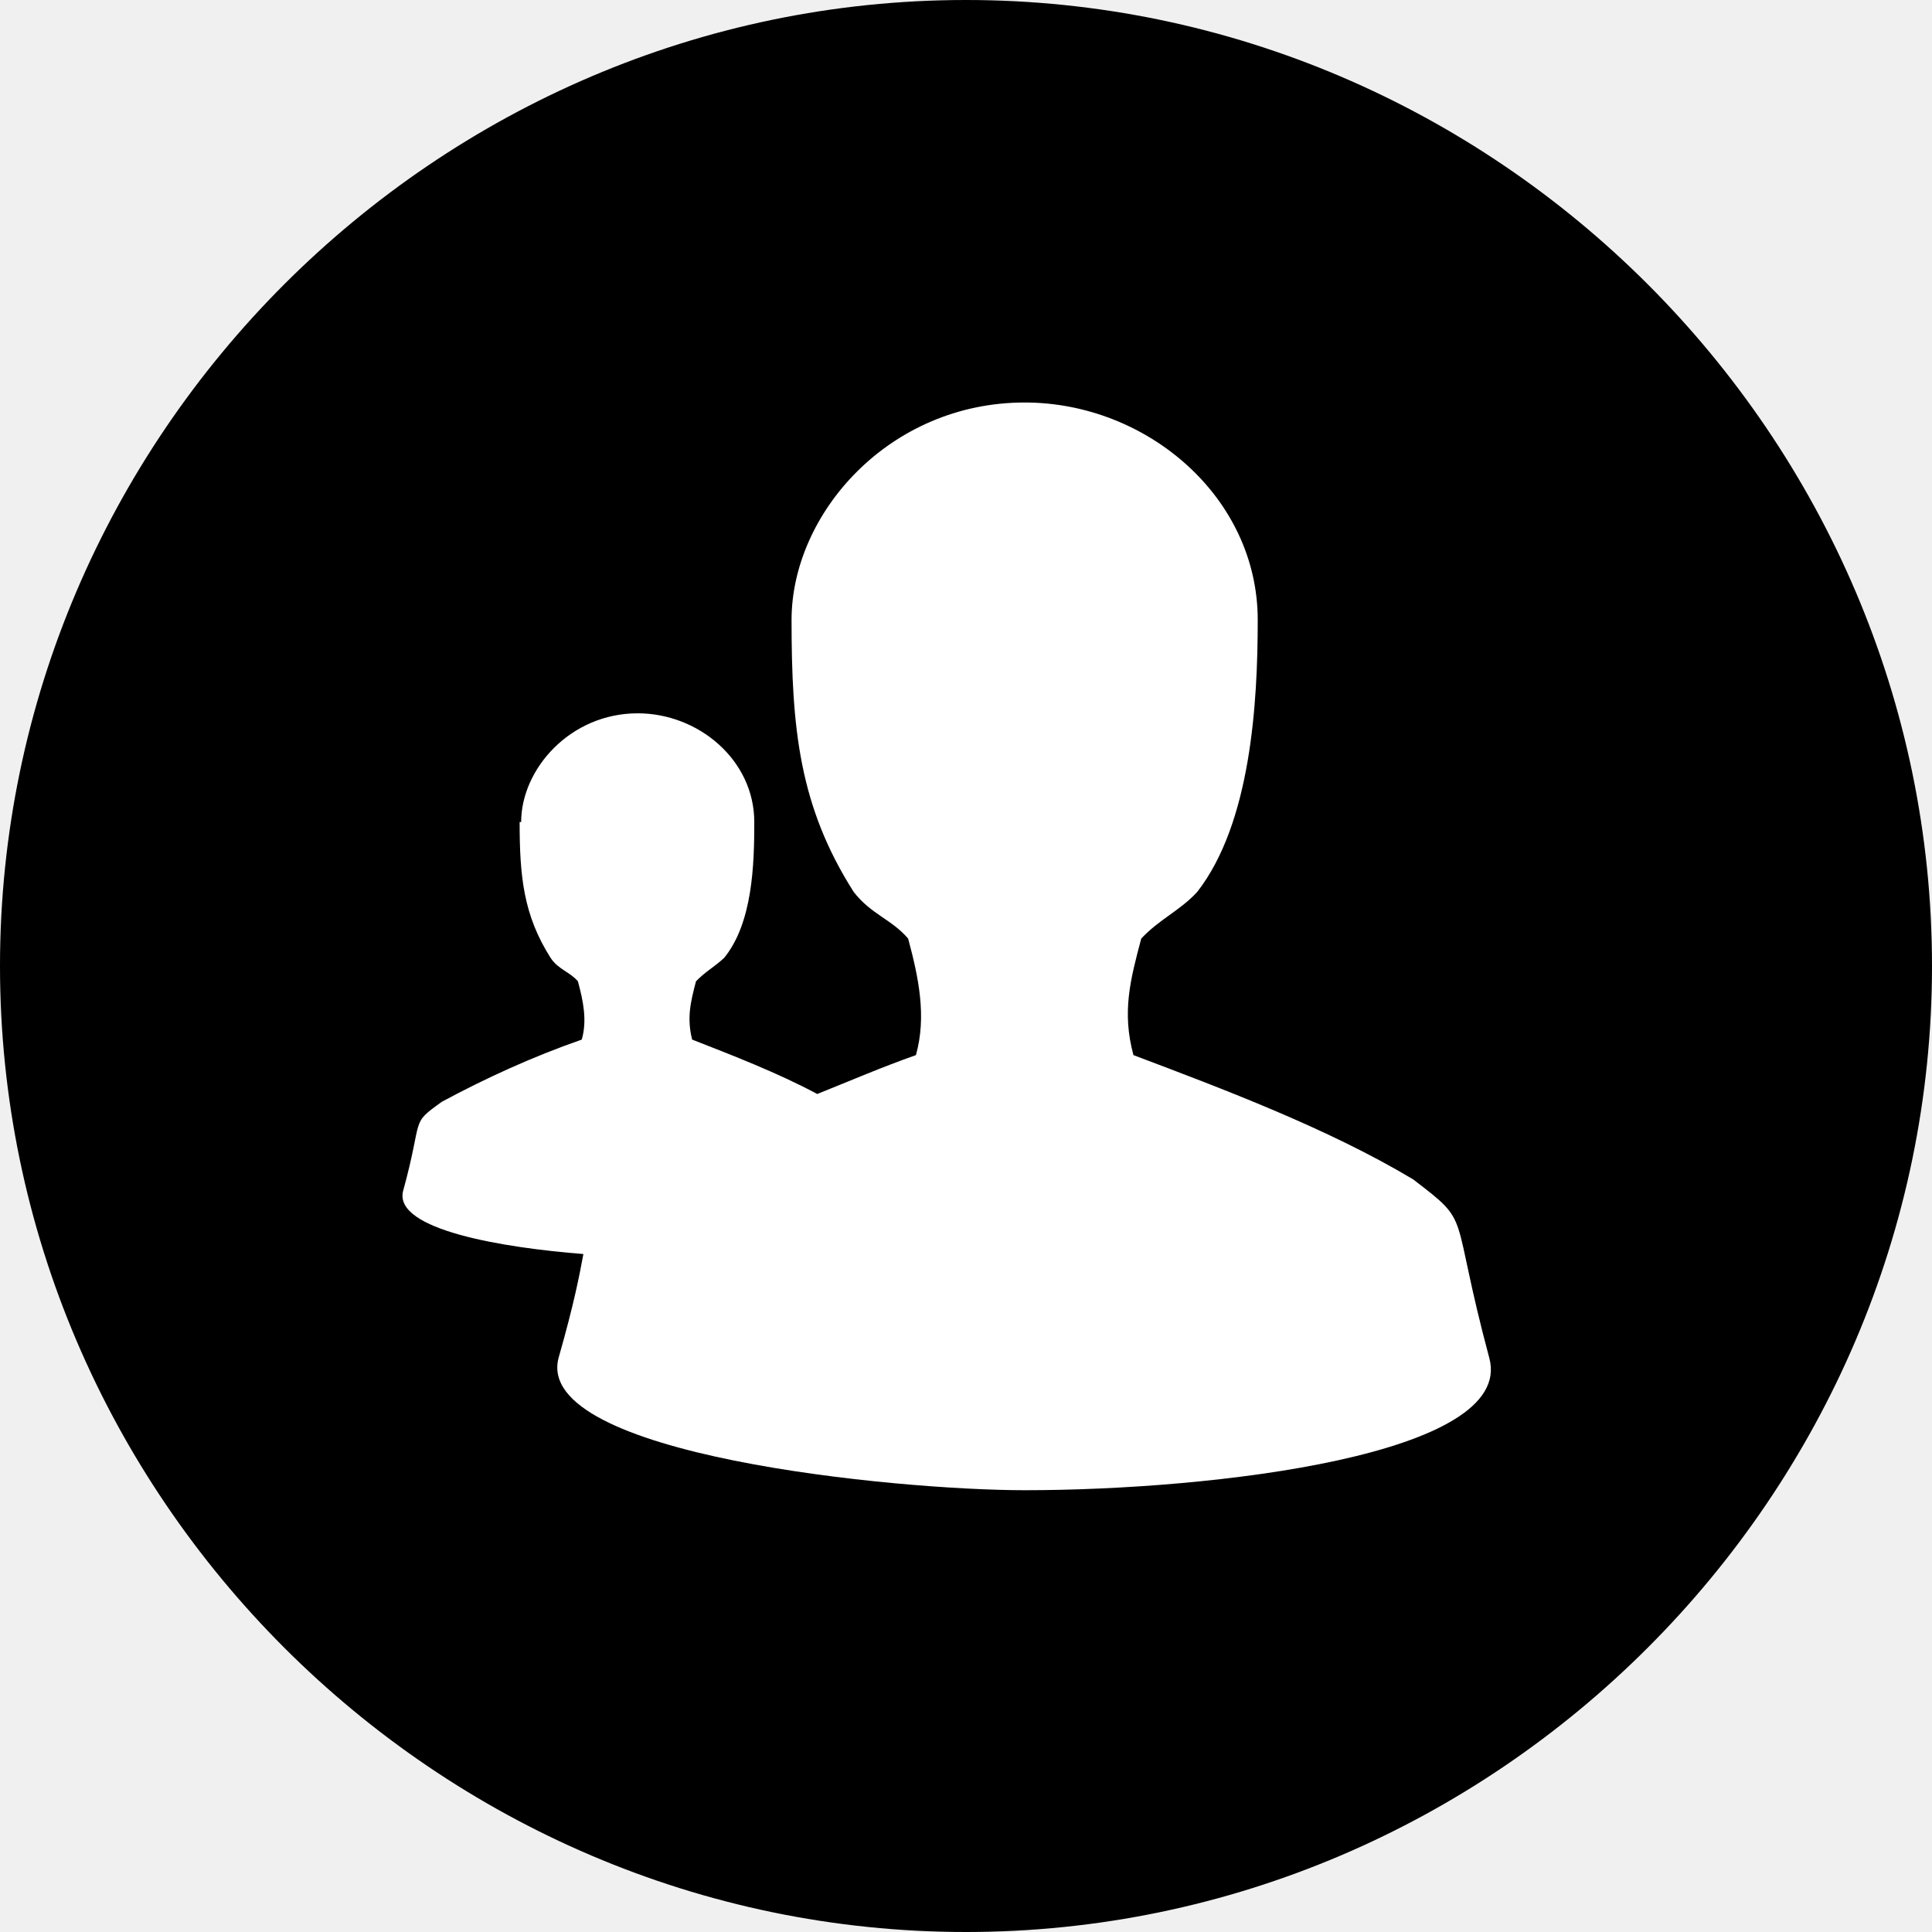
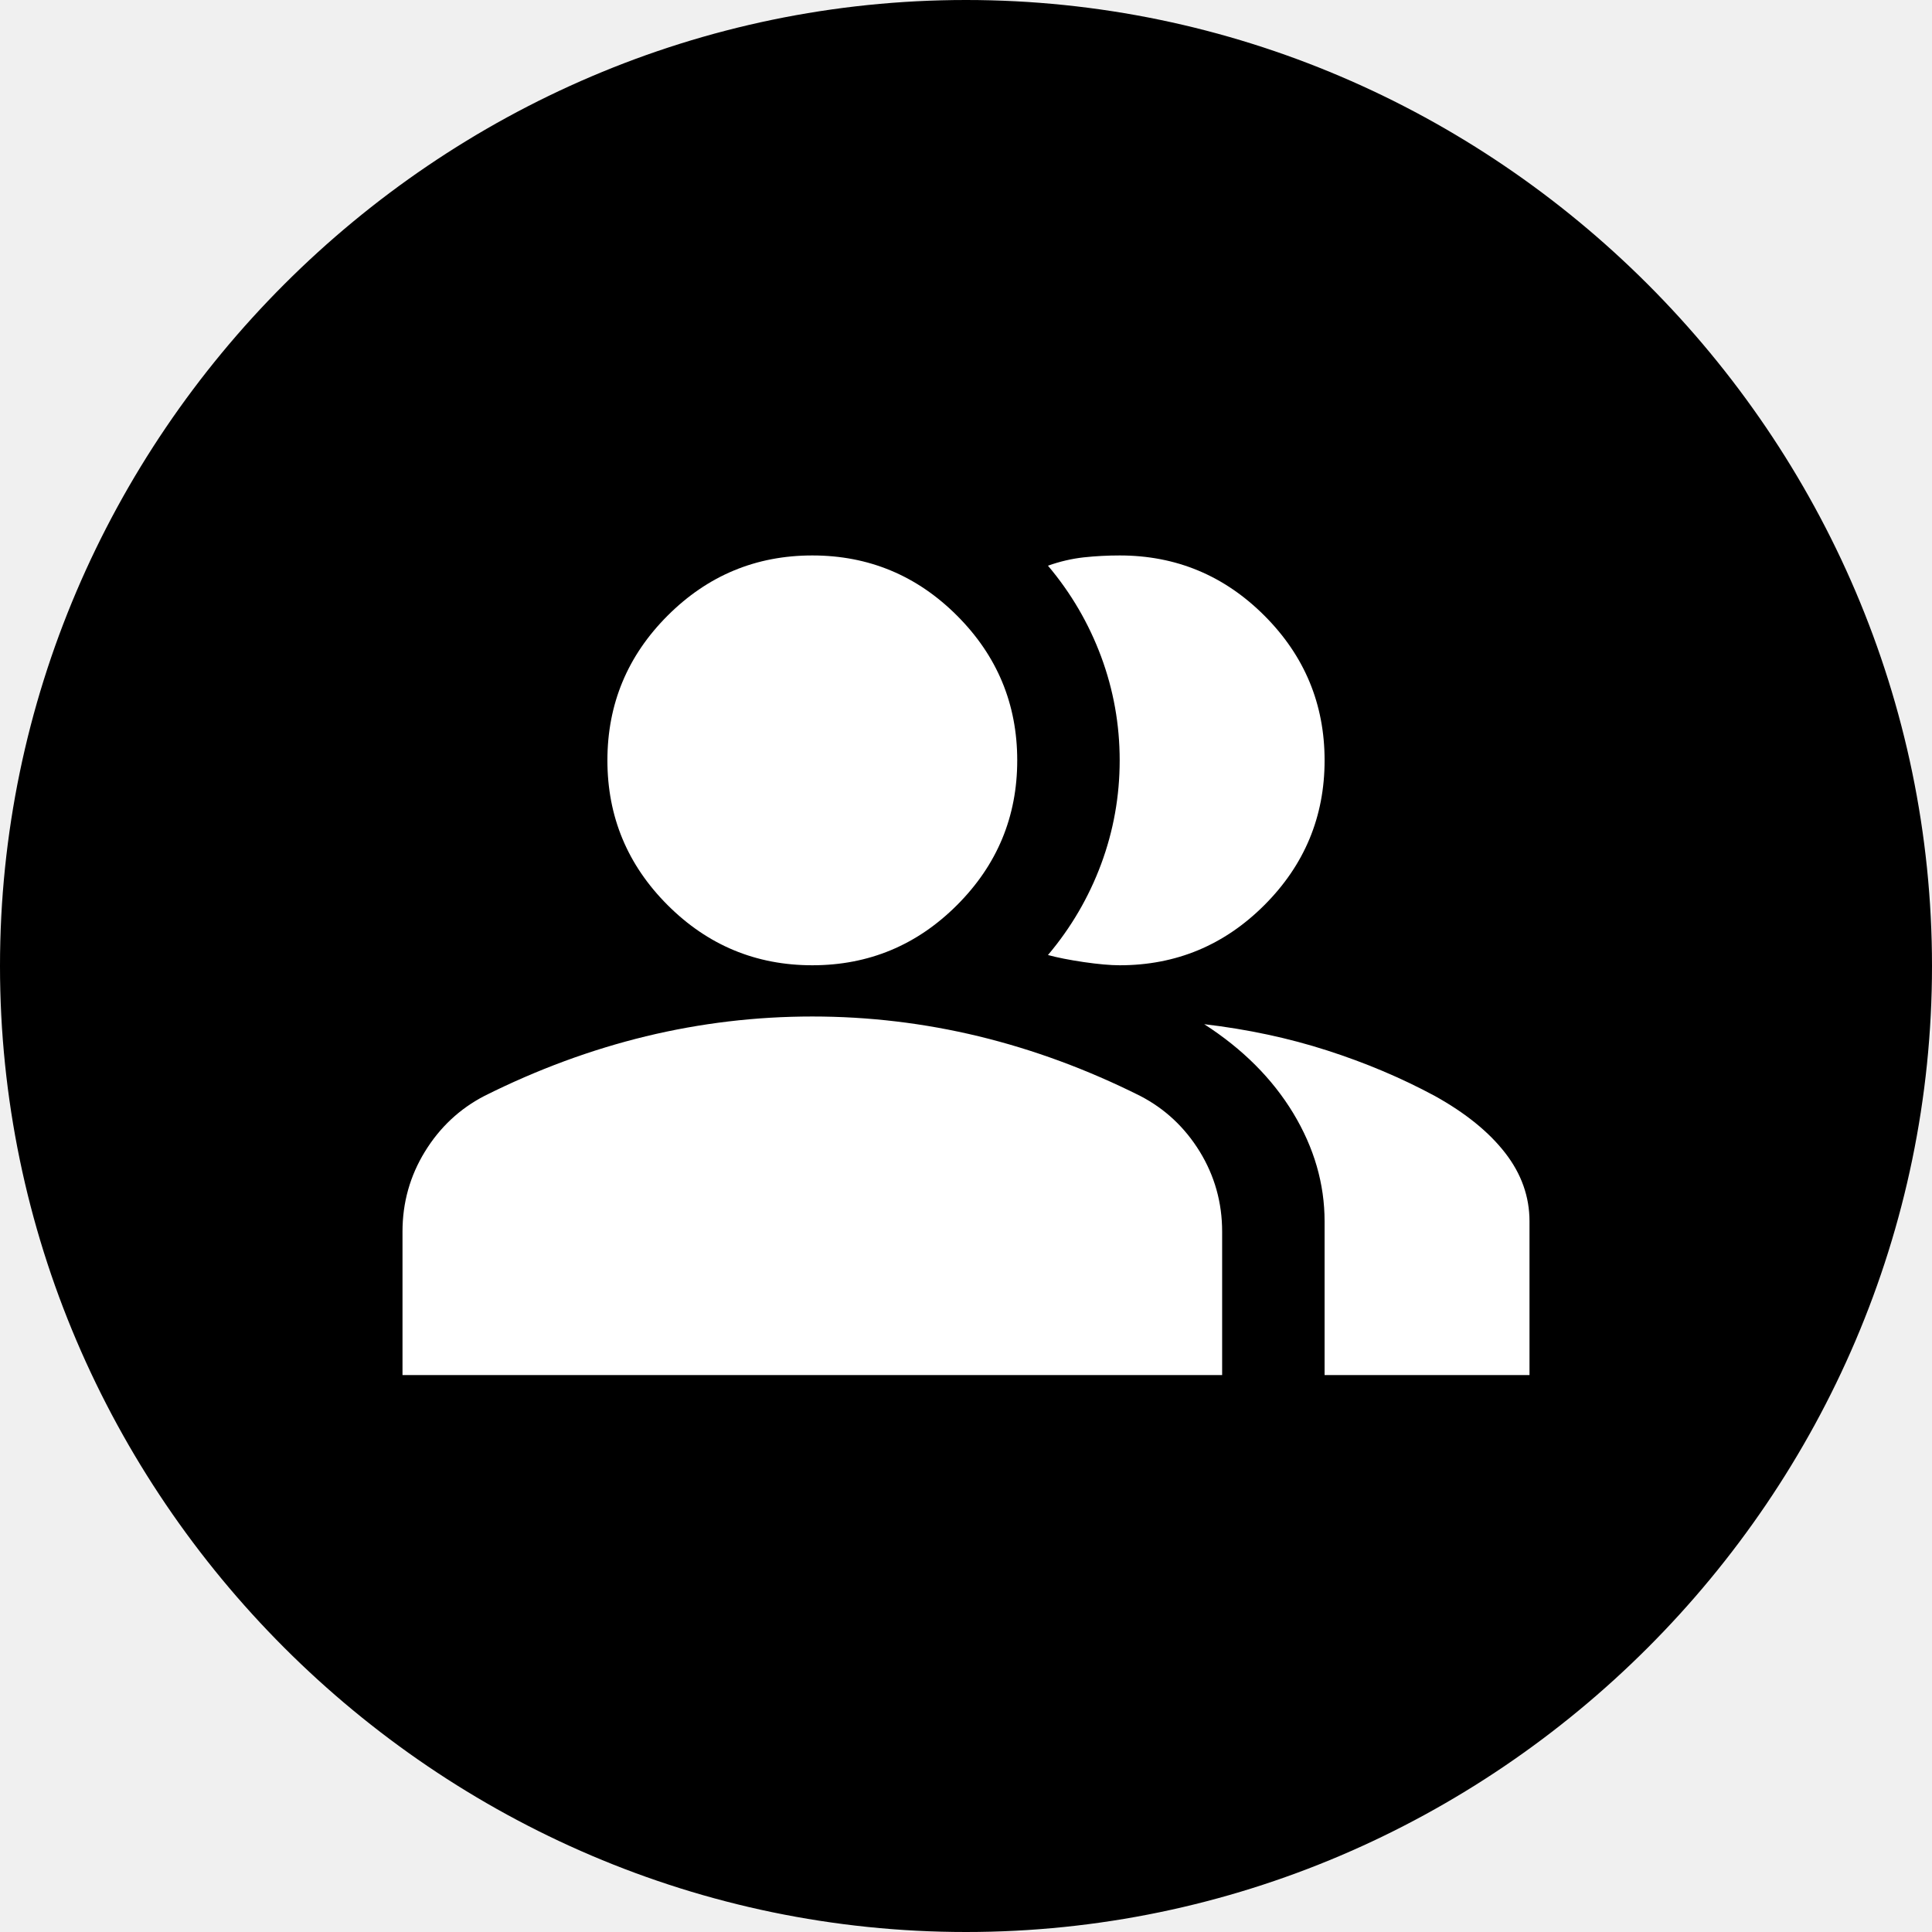
<svg xmlns="http://www.w3.org/2000/svg" width="100%" height="100%" viewBox="0 0 24 24" version="1.1" xml:space="preserve" style="fill-rule:evenodd;clip-rule:evenodd;stroke-linejoin:round;stroke-miterlimit:2;">
  <g transform="matrix(1.2,0,0,1.2,-2.4,-2.4)">
    <path d="M12,2C6.514,2 2,6.514 2,12C2,17.486 6.514,22 12,22C17.486,22 22,17.486 22,12C22,6.514 17.486,2 12,2Z" style="fill-rule:nonzero;" />
  </g>
-   <path d="M12.729,5C11.044,5 9.833,6.38 9.833,7.702C9.833,9.054 9.93,10.019 10.605,11.08C10.822,11.36 11.074,11.418 11.281,11.659C11.411,12.142 11.513,12.625 11.378,13.107C10.957,13.255 10.557,13.428 10.152,13.59C9.66,13.326 9.09,13.107 8.598,12.914C8.53,12.644 8.579,12.444 8.646,12.19C8.762,12.07 8.868,12.016 8.994,11.901C9.351,11.466 9.37,10.733 9.37,10.212C9.37,9.44 8.675,8.861 7.922,8.861C7.082,8.861 6.474,9.555 6.474,10.212L6.455,10.212C6.455,10.887 6.503,11.37 6.841,11.901C6.938,12.045 7.075,12.07 7.179,12.19C7.244,12.431 7.296,12.673 7.227,12.914C6.61,13.129 6.027,13.397 5.49,13.686C5.085,13.976 5.265,13.862 5.007,14.796C4.888,15.279 6.262,15.501 7.247,15.578C7.198,15.843 7.131,16.196 6.938,16.871C6.629,18.078 11.139,18.512 12.729,18.512C15.074,18.512 18.822,18.072 18.501,16.871C17.999,14.999 18.3,15.221 17.555,14.651C16.503,14.02 15.188,13.525 14.08,13.107C13.935,12.57 14.041,12.171 14.177,11.659C14.403,11.418 14.659,11.312 14.872,11.08C15.537,10.227 15.624,8.741 15.624,7.702C15.624,6.172 14.244,5 12.729,5Z" style="fill:white;fill-rule:nonzero;" />
+   <g transform="matrix(0.636364,0,0,0.636364,4.36364,4.35455)">
+     <path d="M1,20L1,17.2C1,16.633 1.146,16.113 1.438,15.637C1.729,15.163 2.117,14.8 2.6,14.55C3.633,14.033 4.683,13.646 5.75,13.387C6.817,13.129 7.9,13 9,13C10.1,13 11.183,13.129 12.25,13.387C13.317,13.646 14.367,14.033 15.4,14.55C15.883,14.8 16.271,15.163 16.563,15.637C16.854,16.113 17,16.633 17,17.2L17,20L1,20ZM19,20L19,17C19,16.267 18.796,15.563 18.388,14.887C17.979,14.212 17.4,13.633 16.65,13.15C17.5,13.25 18.3,13.421 19.05,13.663C19.8,13.904 20.5,14.2 21.15,14.55C21.75,14.883 22.208,15.254 22.525,15.663C22.842,16.071 23,16.517 23,17L23,20L19,20ZM9,12C7.9,12 6.958,11.608 6.175,10.825C5.392,10.042 5,9.1 5,8C5,6.9 5.392,5.958 6.175,5.175C6.958,4.392 7.9,4 9,4C10.1,4 11.042,4.392 11.825,5.175C12.608,5.958 13,6.9 13,8C13,9.1 12.608,10.042 11.825,10.825C11.042,11.608 10.1,12 9,12ZM19,8C19,9.1 18.608,10.042 17.825,10.825C17.042,11.608 16.1,12 15,12C14.817,12 14.583,11.979 14.3,11.938C14.017,11.896 13.783,11.85 13.6,11.8C14.05,11.267 14.396,10.675 14.638,10.025C14.879,9.375 15,8.7 15,8C15,7.3 14.879,6.625 14.638,5.975C14.396,5.325 14.05,4.733 13.6,4.2C13.833,4.117 14.067,4.063 14.3,4.037C14.533,4.012 14.767,4 15,4C16.1,4 17.042,4.392 17.825,5.175C18.608,5.958 19,6.9 19,8Z" style="fill:white;fill-rule:nonzero;" />
+   </g>
</svg>
